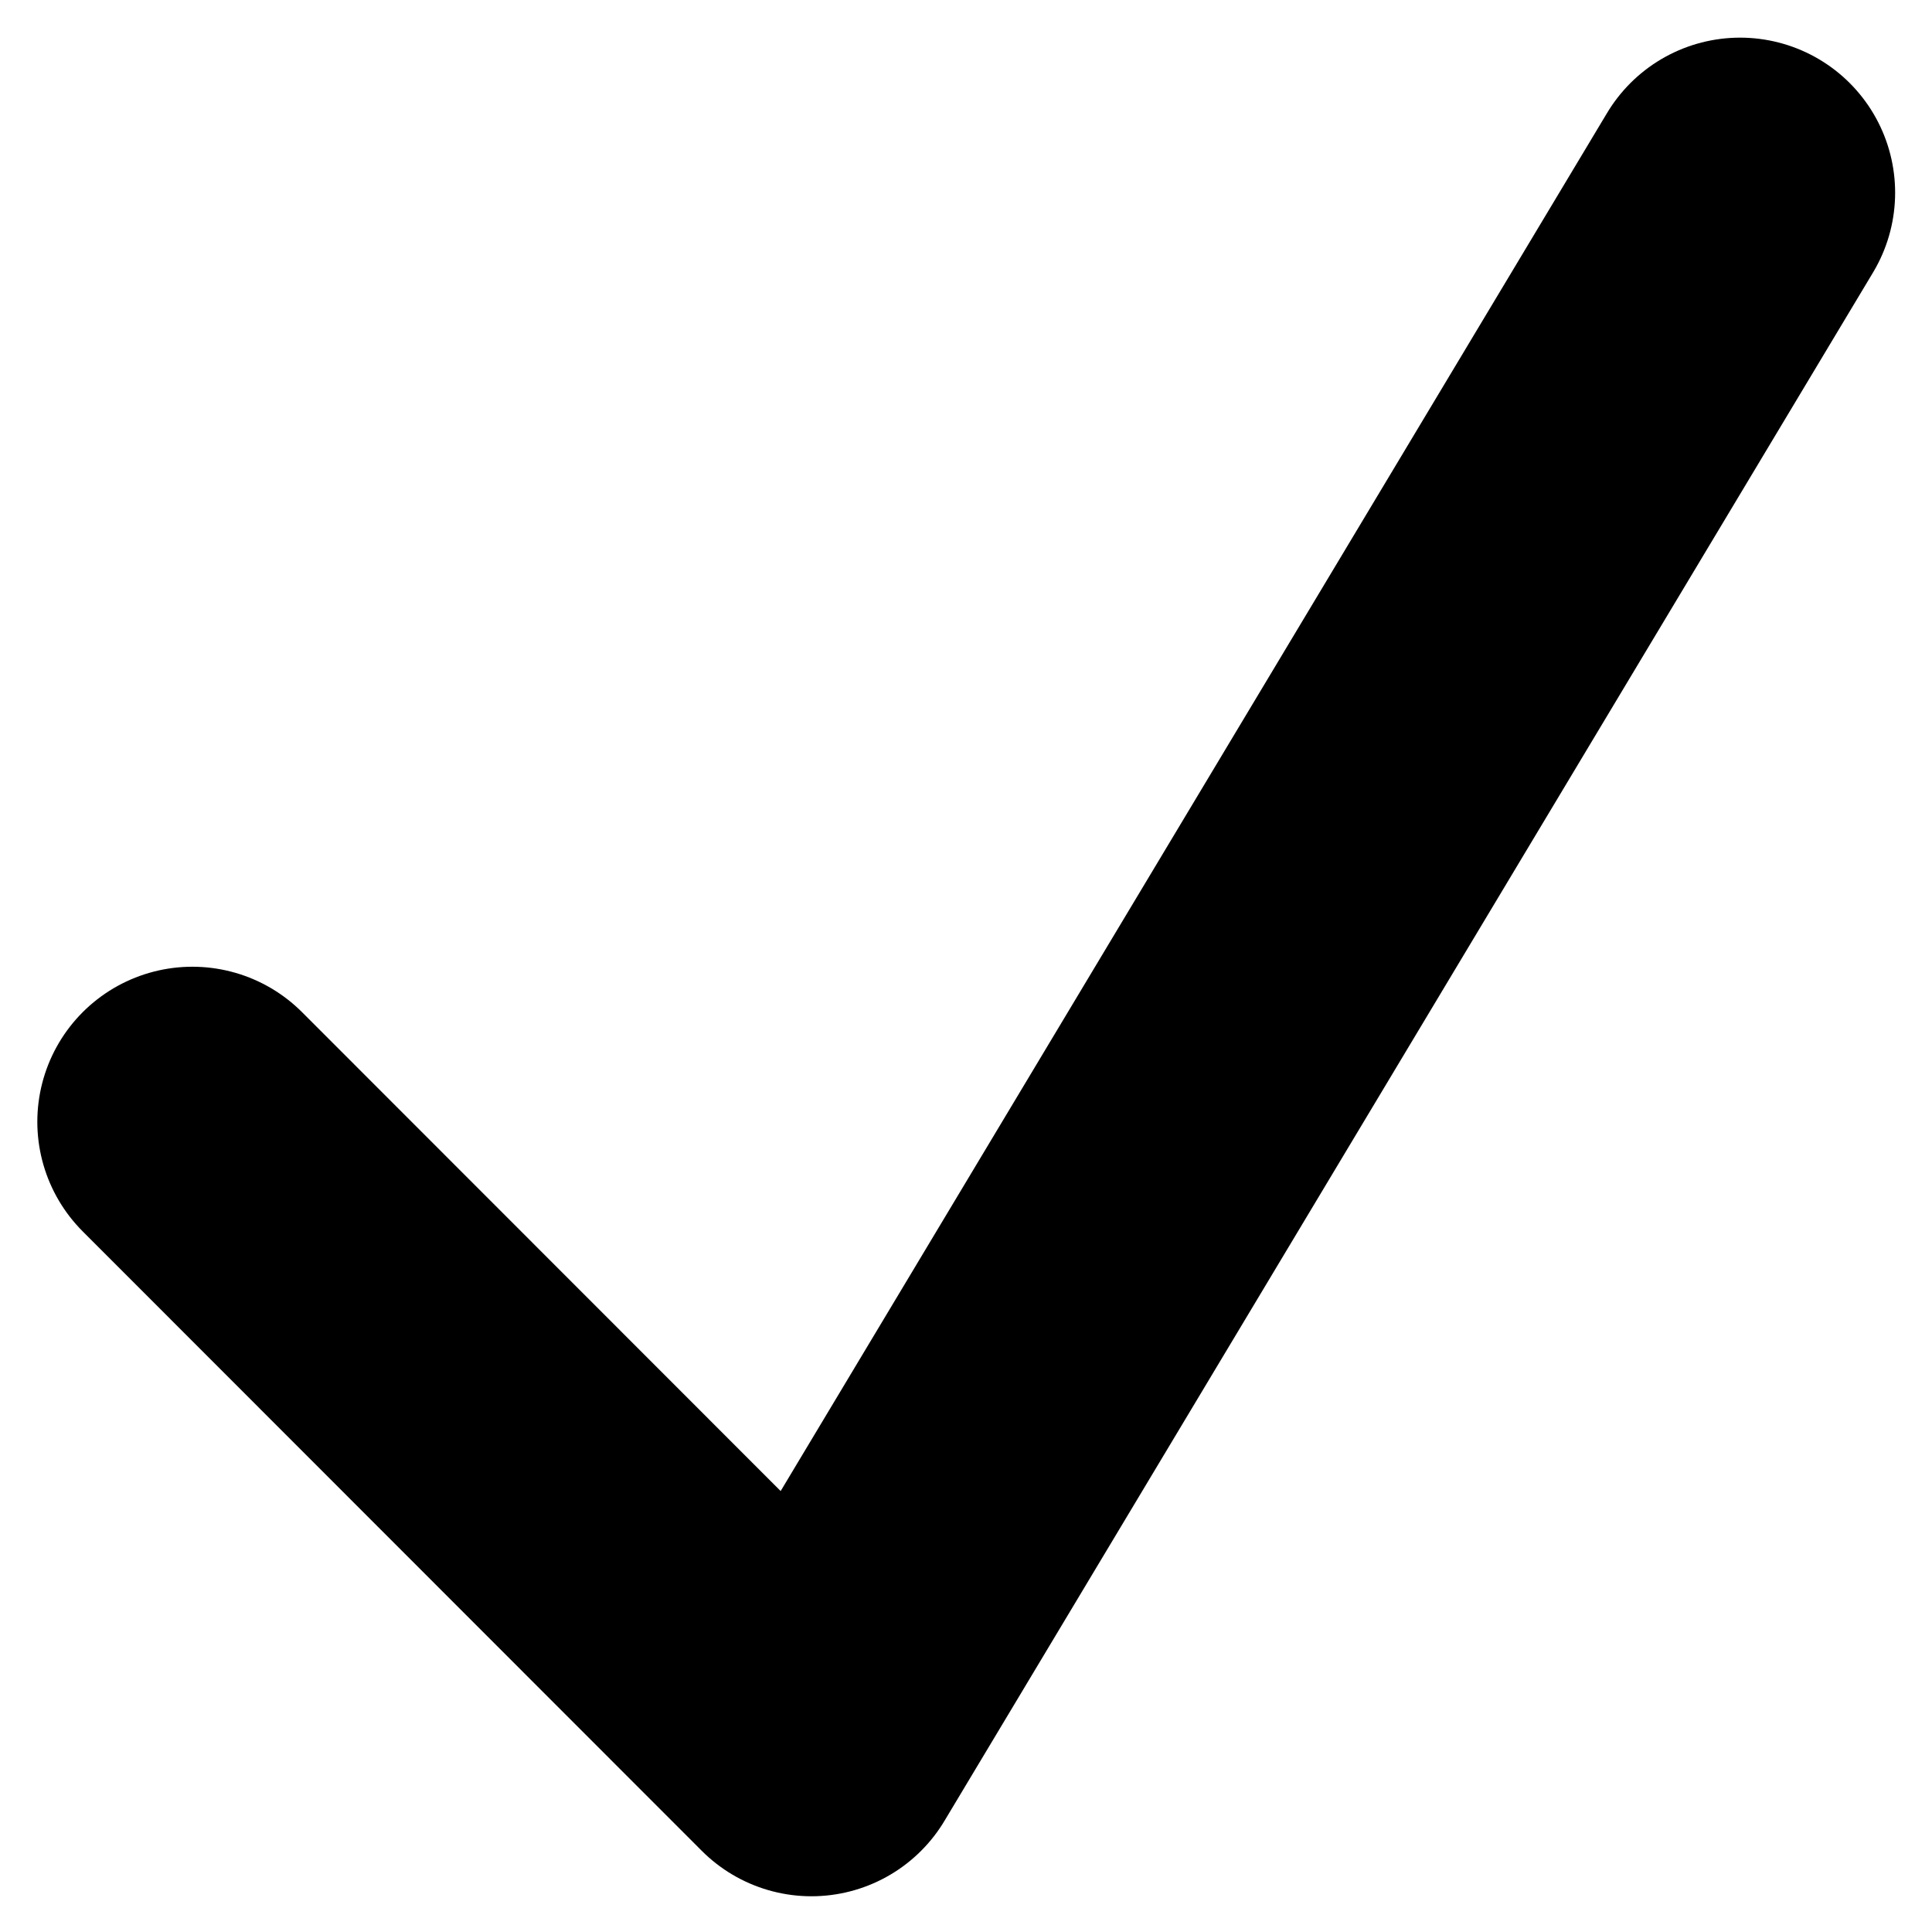
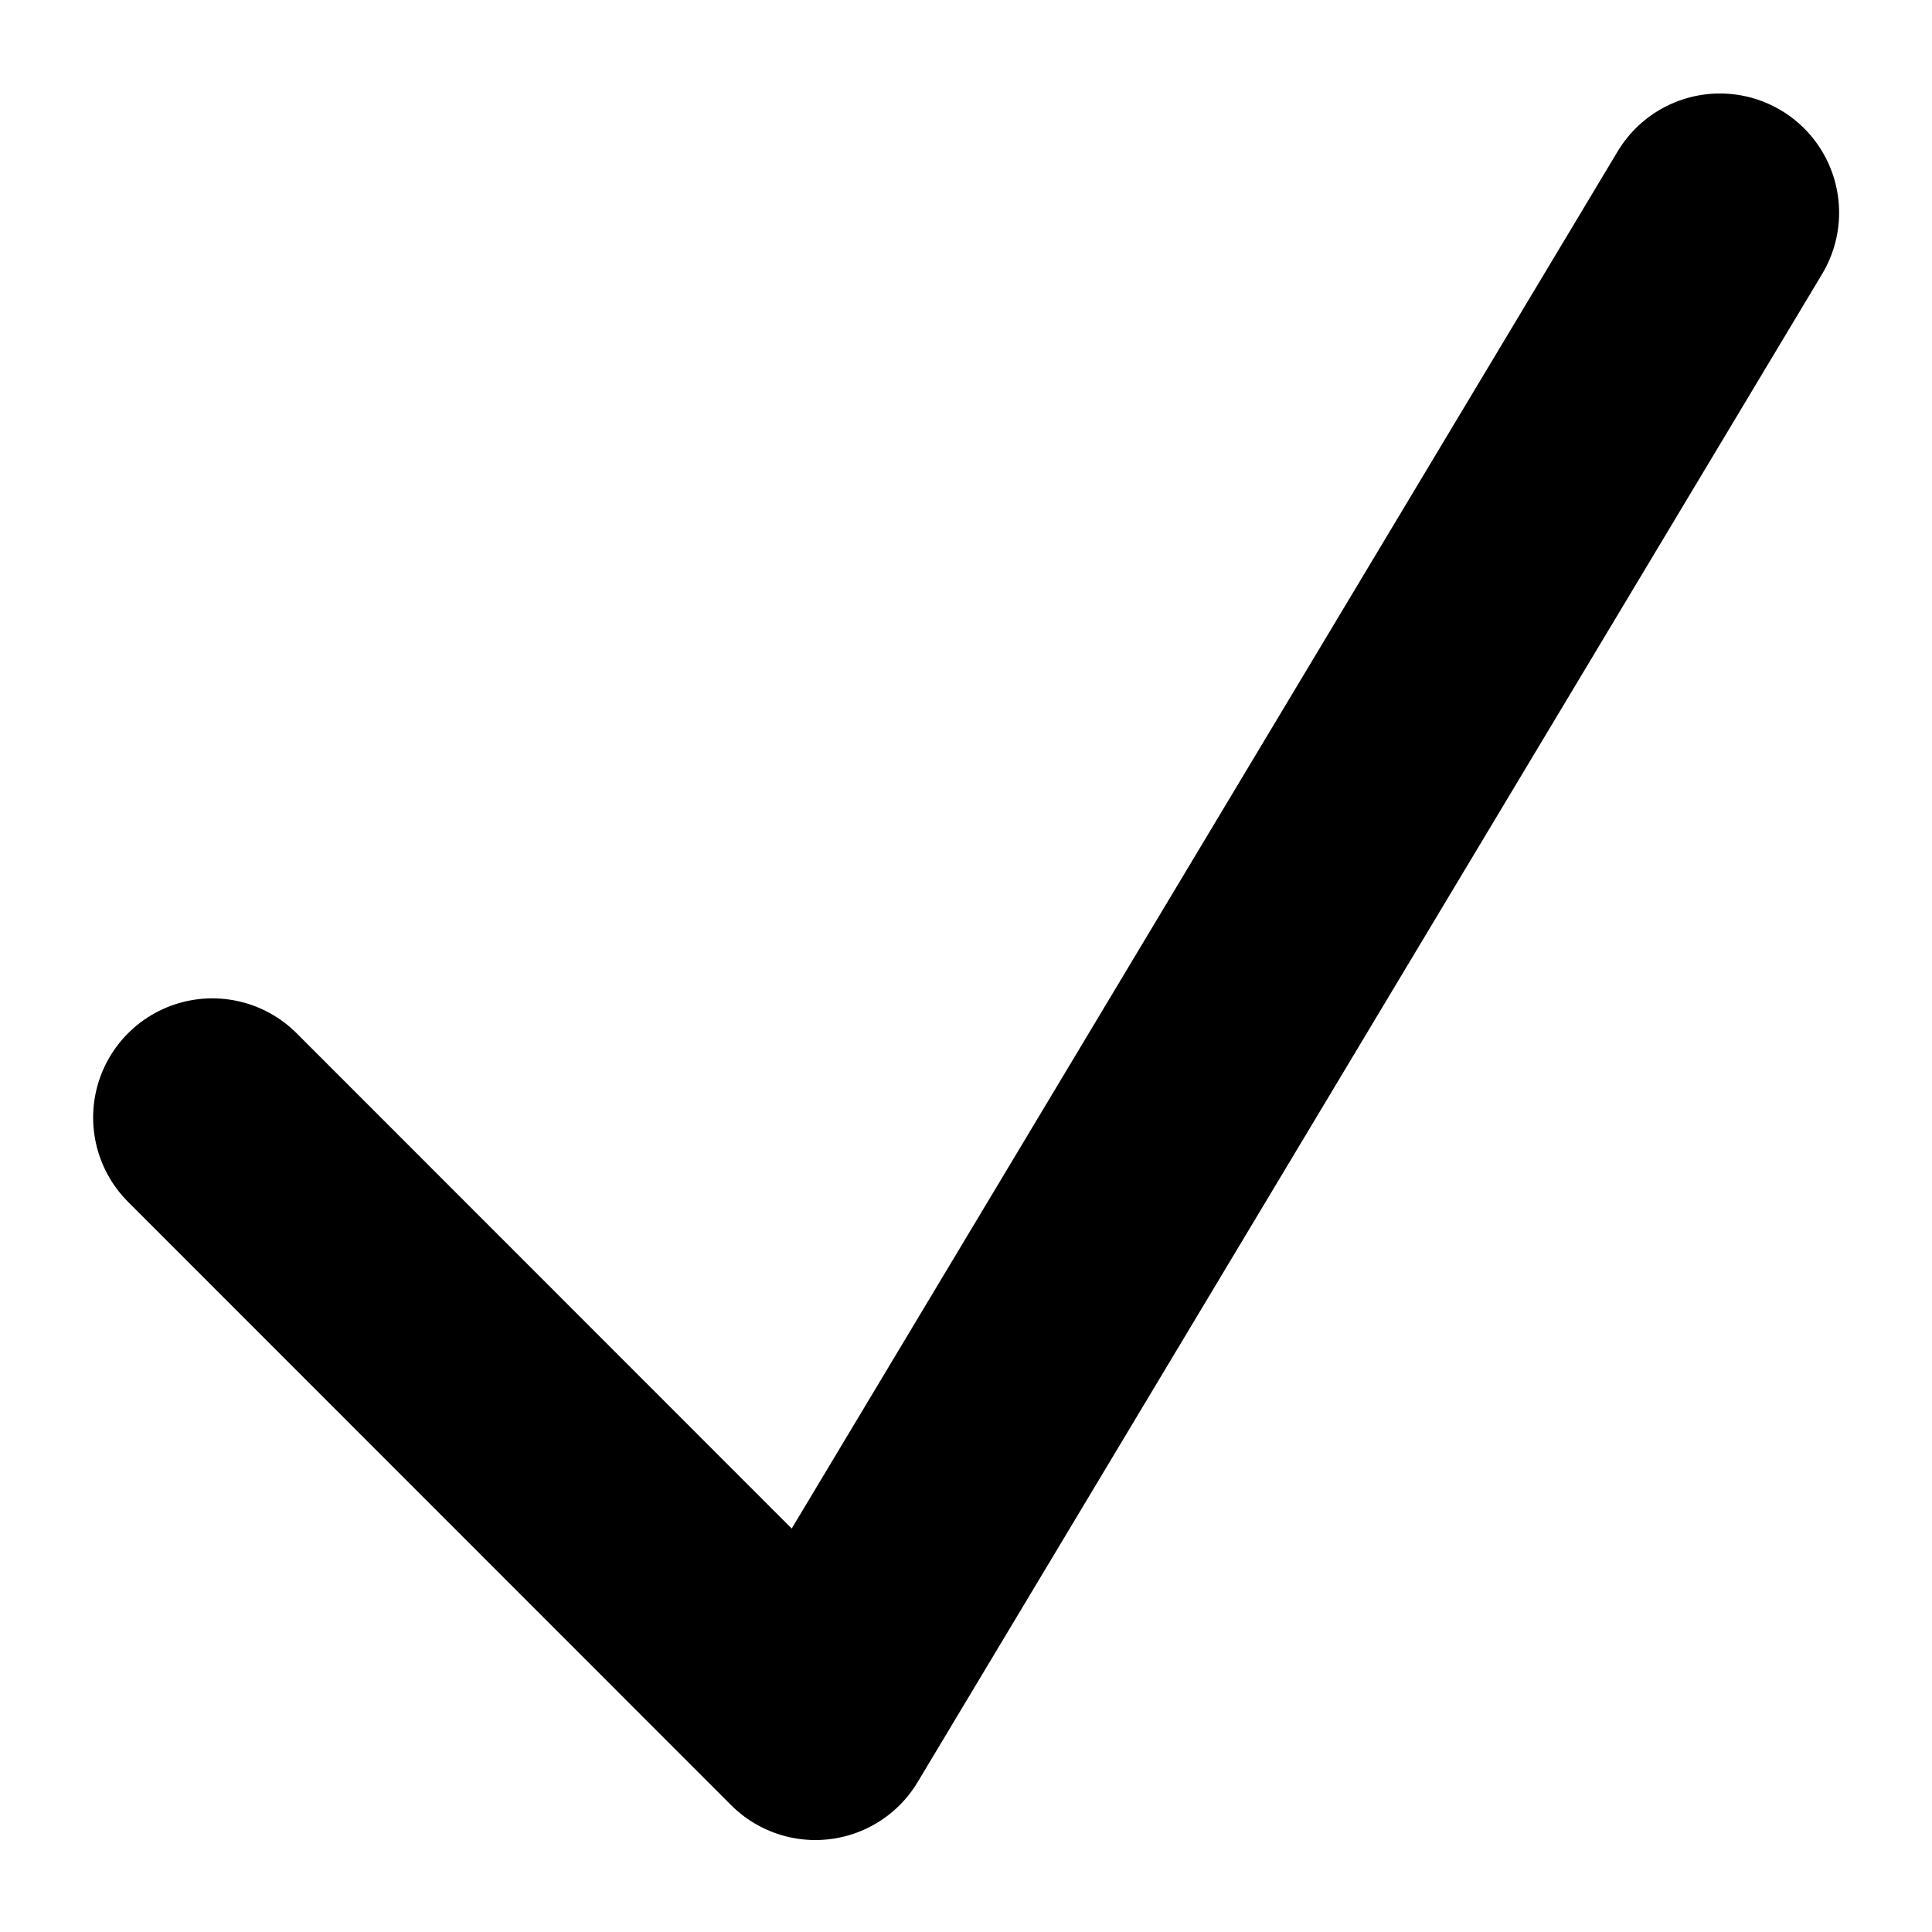
- <svg xmlns="http://www.w3.org/2000/svg" width="81" height="81" viewBox="0 0 21.431 21.431" version="1.1" id="svg8">
+ <svg xmlns="http://www.w3.org/2000/svg" width="63" height="63" viewBox="0 0 16.669 16.669" version="1.1" id="svg8">
  <defs id="defs2" />
-   <g id="layer1" transform="translate(0,-275.5687)" style="display:none">
-     <g id="g4562" transform="matrix(2.660275,1.53591,-1.53591,2.660275,448.1937,-498.0975)">
+   <g id="layer1" transform="translate(0,-280.3312)" style="display:none">
+     <g id="g4562" transform="matrix(1.944047,1.122396,-1.122396,1.944047,328.0299,-284.5365)">
      <rect y="289.974" x="3.572" height="5.292" width="1.323" id="rect4504" style="opacity:1;vector-effect:none;fill:#000000;fill-opacity:1;stroke:none;stroke-width:0.264;stroke-linecap:round;stroke-linejoin:miter;stroke-miterlimit:4;stroke-dasharray:none;stroke-dashoffset:0;stroke-opacity:1;paint-order:fill markers stroke" />
      <rect ry="0.451" y="288.719" x="3.572" height="0.974" width="1.323" id="rect4504-3" style="opacity:1;vector-effect:none;fill:#000000;fill-opacity:1;stroke:none;stroke-width:0.113;stroke-linecap:round;stroke-linejoin:miter;stroke-miterlimit:4;stroke-dasharray:none;stroke-dashoffset:0;stroke-opacity:1;paint-order:fill markers stroke" />
      <rect ry="0" y="289.17" x="3.572" height="0.523" width="1.323" id="rect4504-3-6" style="opacity:1;vector-effect:none;fill:#000000;fill-opacity:1;stroke:none;stroke-width:0.083;stroke-linecap:round;stroke-linejoin:miter;stroke-miterlimit:4;stroke-dasharray:none;stroke-dashoffset:0;stroke-opacity:1;paint-order:fill markers stroke" />
      <path id="rect4504-7" d="m 3.635,295.266 1.197,1e-5 -0.598,0.946 z" style="opacity:1;vector-effect:none;fill:#000000;fill-opacity:1;stroke:#000000;stroke-width:0.126;stroke-linecap:butt;stroke-linejoin:round;stroke-miterlimit:4;stroke-dasharray:none;stroke-dashoffset:0;stroke-opacity:1;paint-order:fill markers stroke" />
    </g>
  </g>
-   <g id="layer2" style="display:inline" transform="translate(0,12.96458)">
-     <path style="fill:none;stroke:#000000;stroke-width:3.44;stroke-linecap:round;stroke-linejoin:round;stroke-miterlimit:4;stroke-dasharray:none;stroke-opacity:1" d="M 2.134,-0.521 9.001,6.35 19.302,-10.827" id="path4599" />
+   <g id="layer2" style="display:inline" transform="translate(0,8.202083)">
+     <path style="fill:none;stroke:#000000;stroke-width:2.057;stroke-linecap:round;stroke-linejoin:round;stroke-miterlimit:4;stroke-dasharray:none;stroke-opacity:1" d="M 1.832,1.44 7.035,6.645 14.839,-6.367" id="path4599" />
  </g>
</svg>
